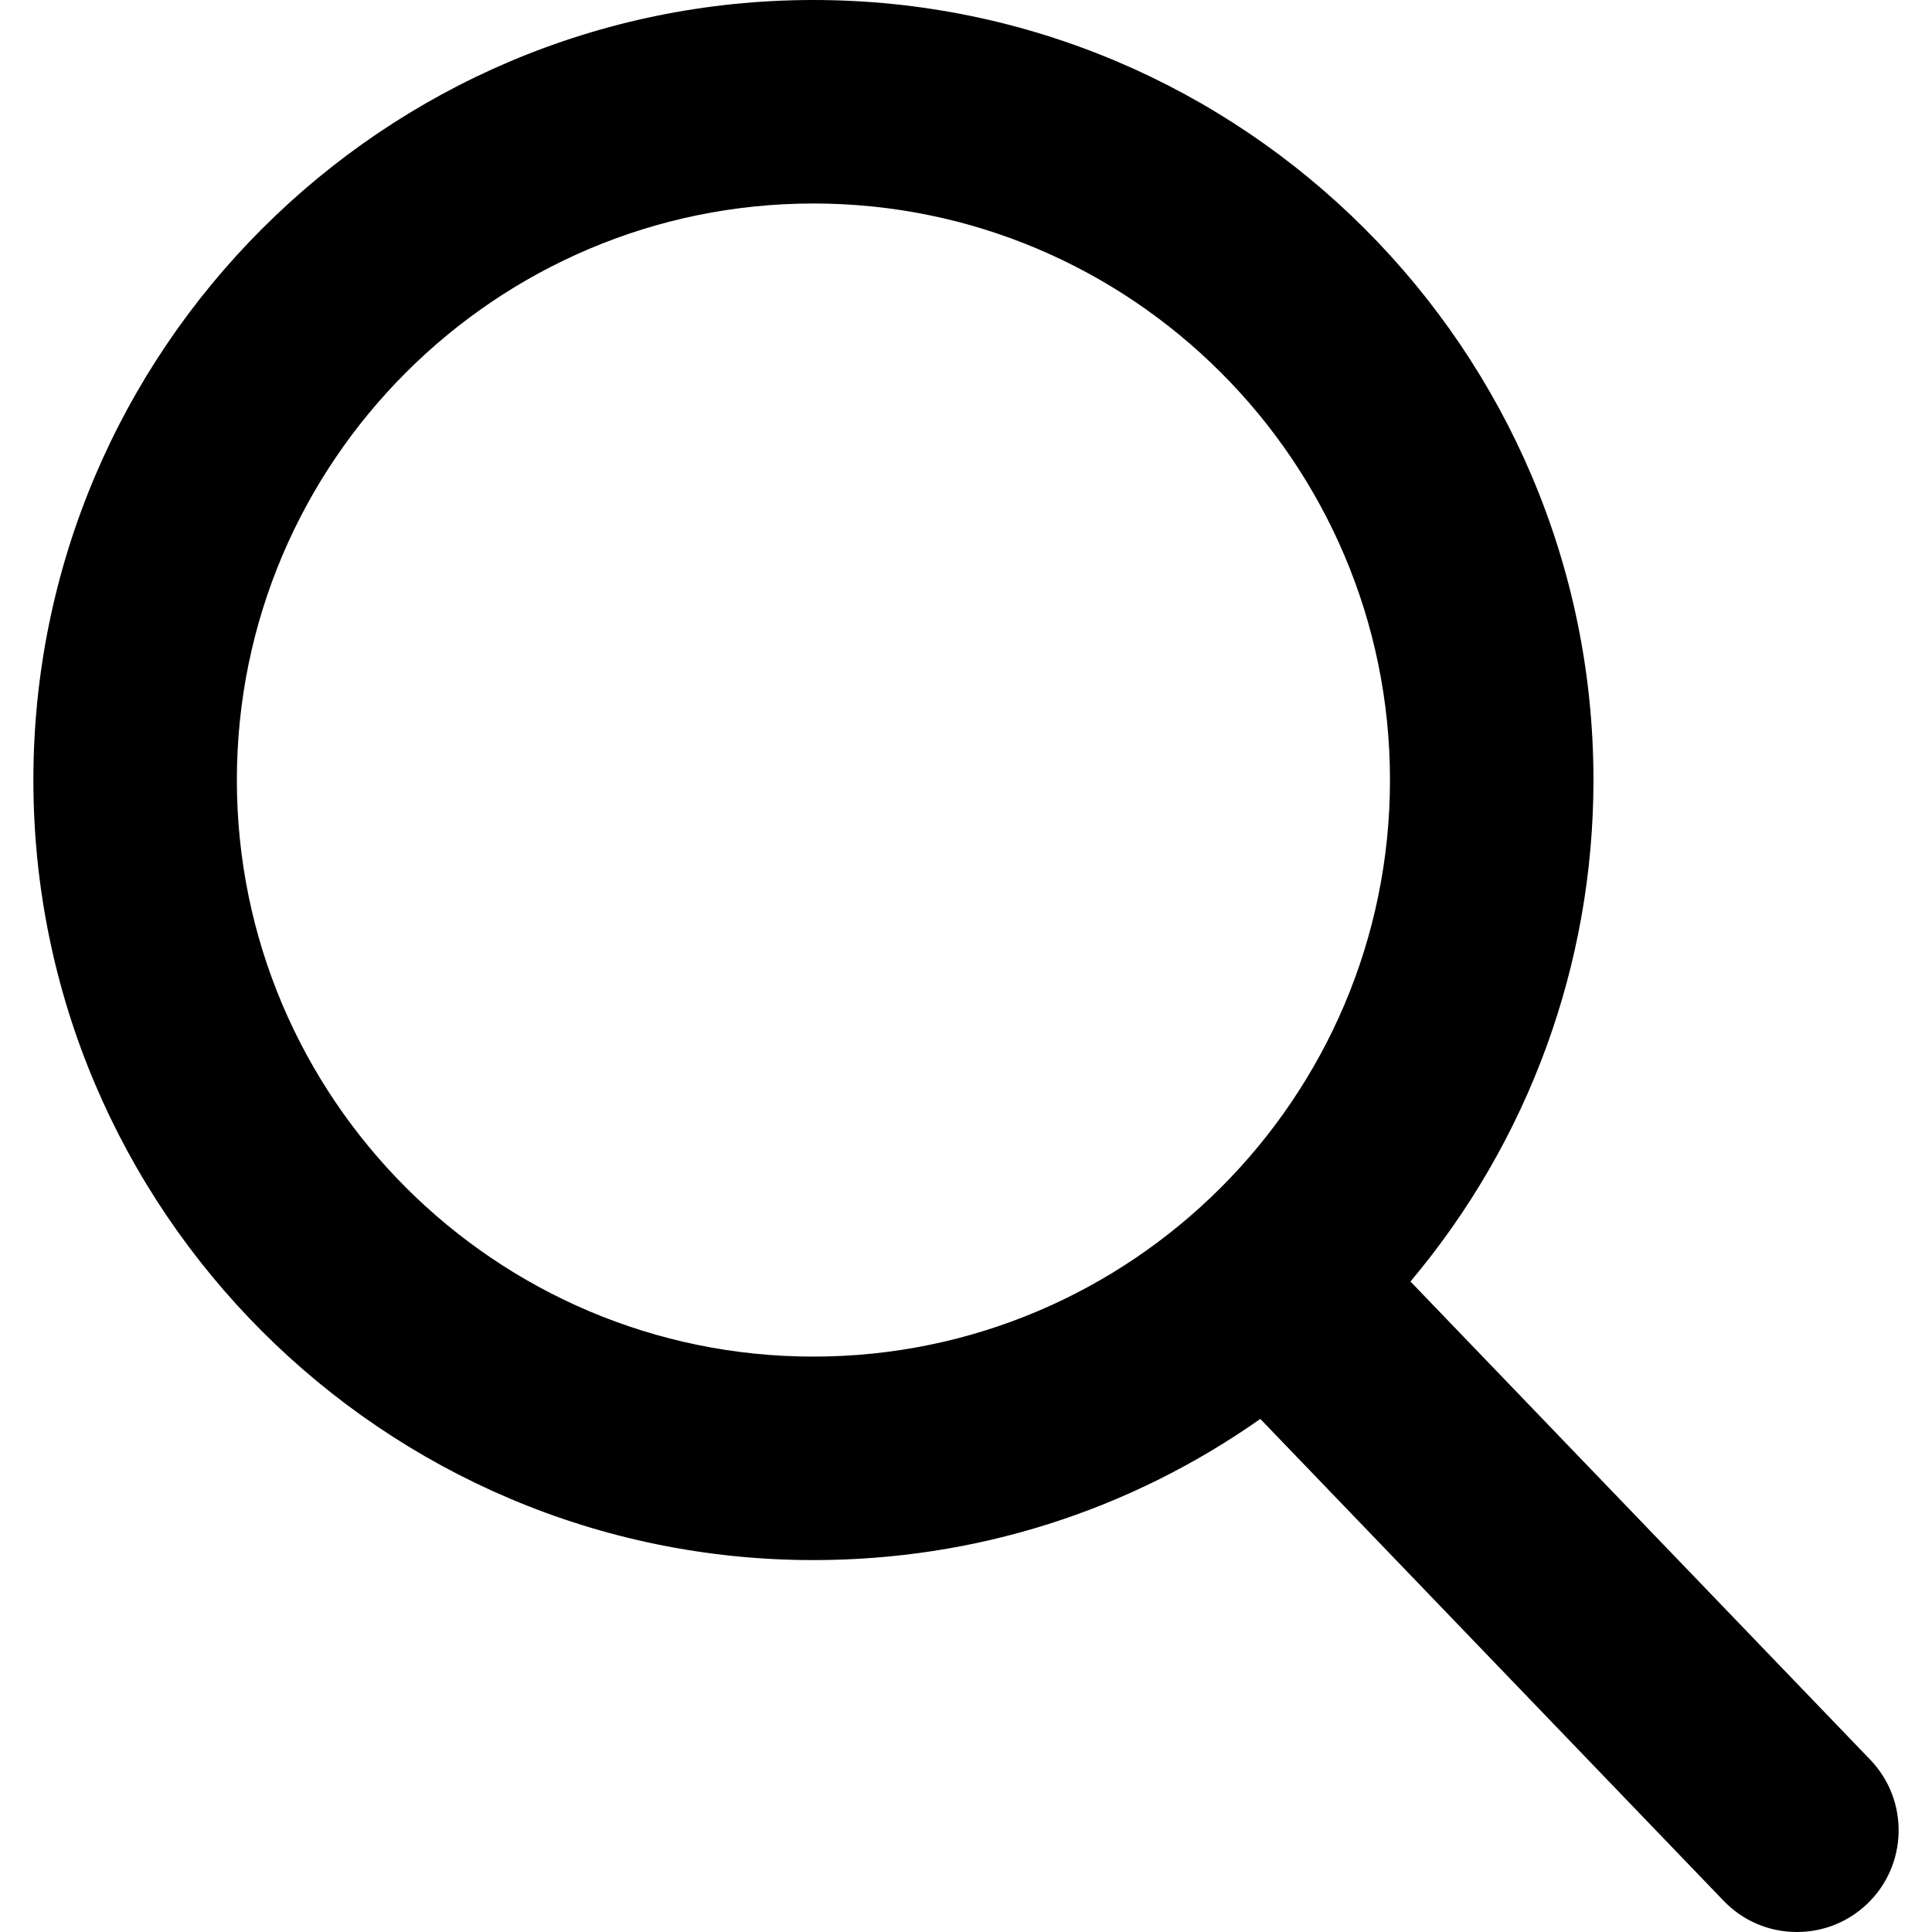
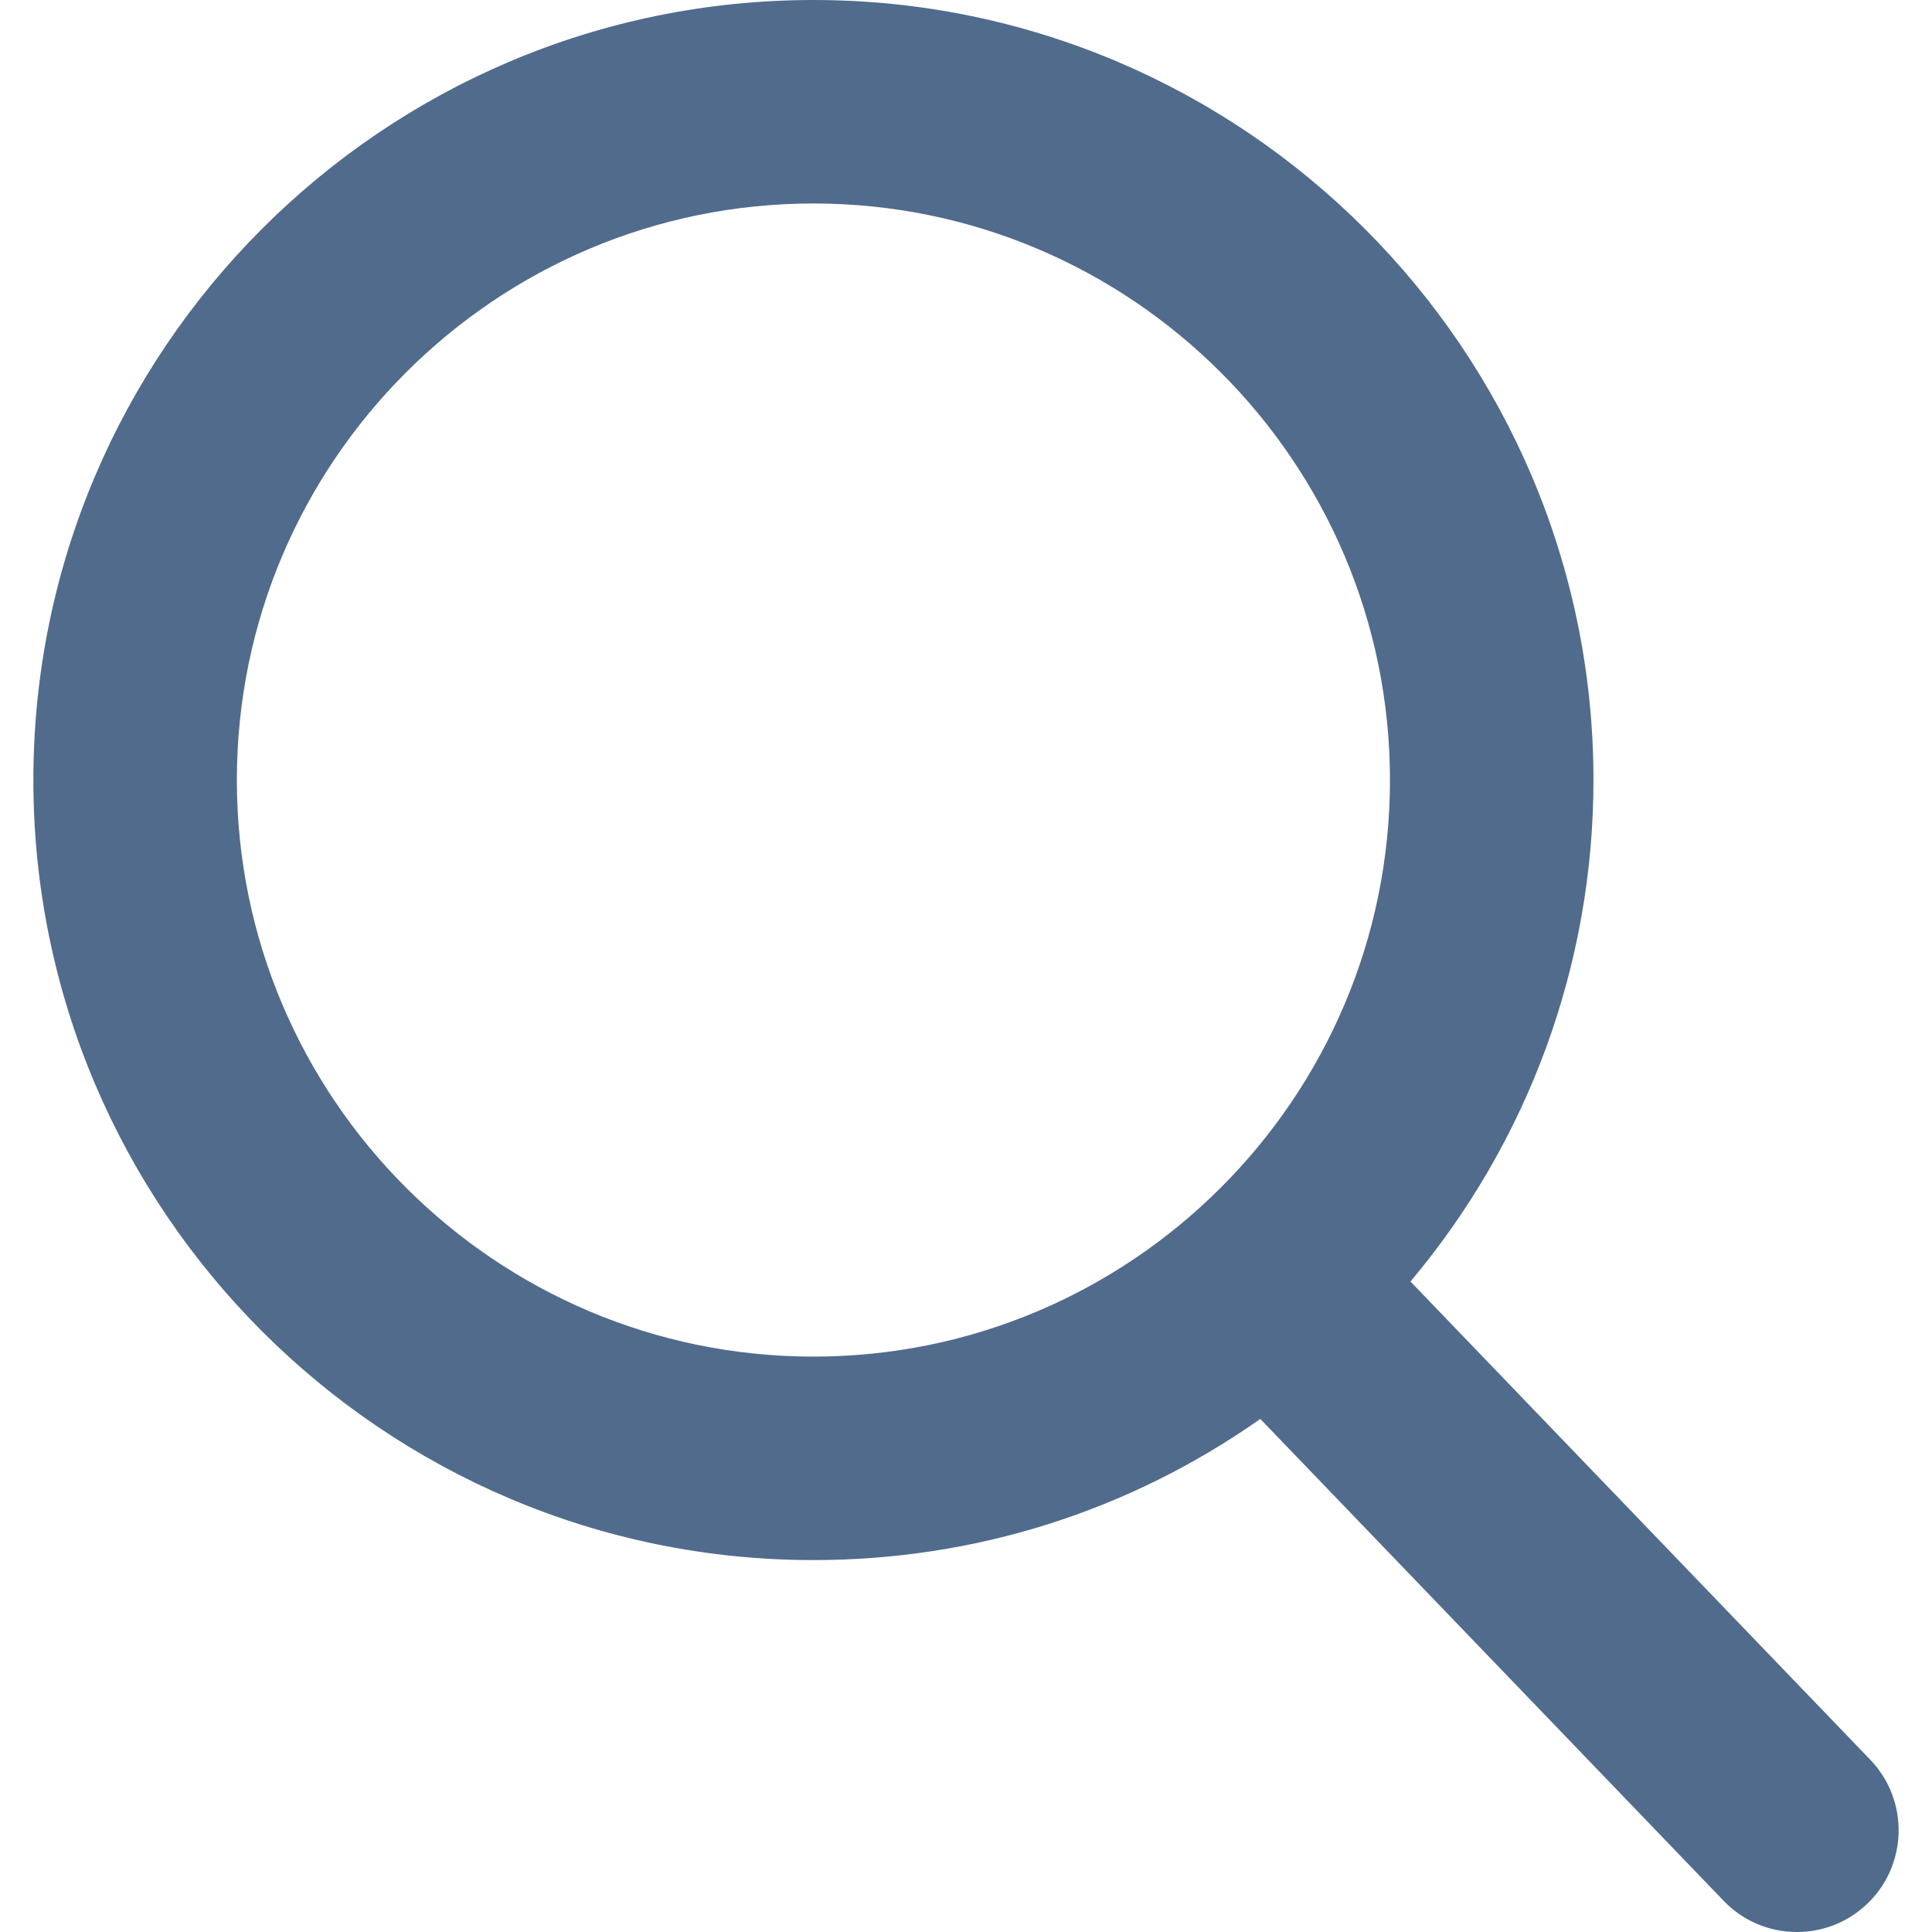
- <svg xmlns="http://www.w3.org/2000/svg" version="1.1" id="Capa_1" x="0px" y="0px" viewBox="0 0 56.966 56.966" style="enable-background:new 0 0 56.966 56.966;" xml:space="preserve">
+ <svg xmlns="http://www.w3.org/2000/svg" version="1.1" id="Capa_1" fill="#516B8C" x="0px" y="0px" viewBox="0 0 56.966 56.966" style="enable-background:new 0 0 56.966 56.966;" xml:space="preserve">
  <path d="M55.146,51.887L41.588,37.786c3.486-4.144,5.396-9.358,5.396-14.786c0-12.682-10.318-23-23-23s-23,10.318-23,23 s10.318,23,23,23c4.761,0,9.298-1.436,13.177-4.162l13.661,14.208c0.571,0.593,1.339,0.92,2.162,0.92 c0.779,0,1.518-0.297,2.079-0.837C56.255,54.982,56.293,53.08,55.146,51.887z M23.984,6c9.374,0,17,7.626,17,17s-7.626,17-17,17 s-17-7.626-17-17S14.61,6,23.984,6z" />
</svg>
